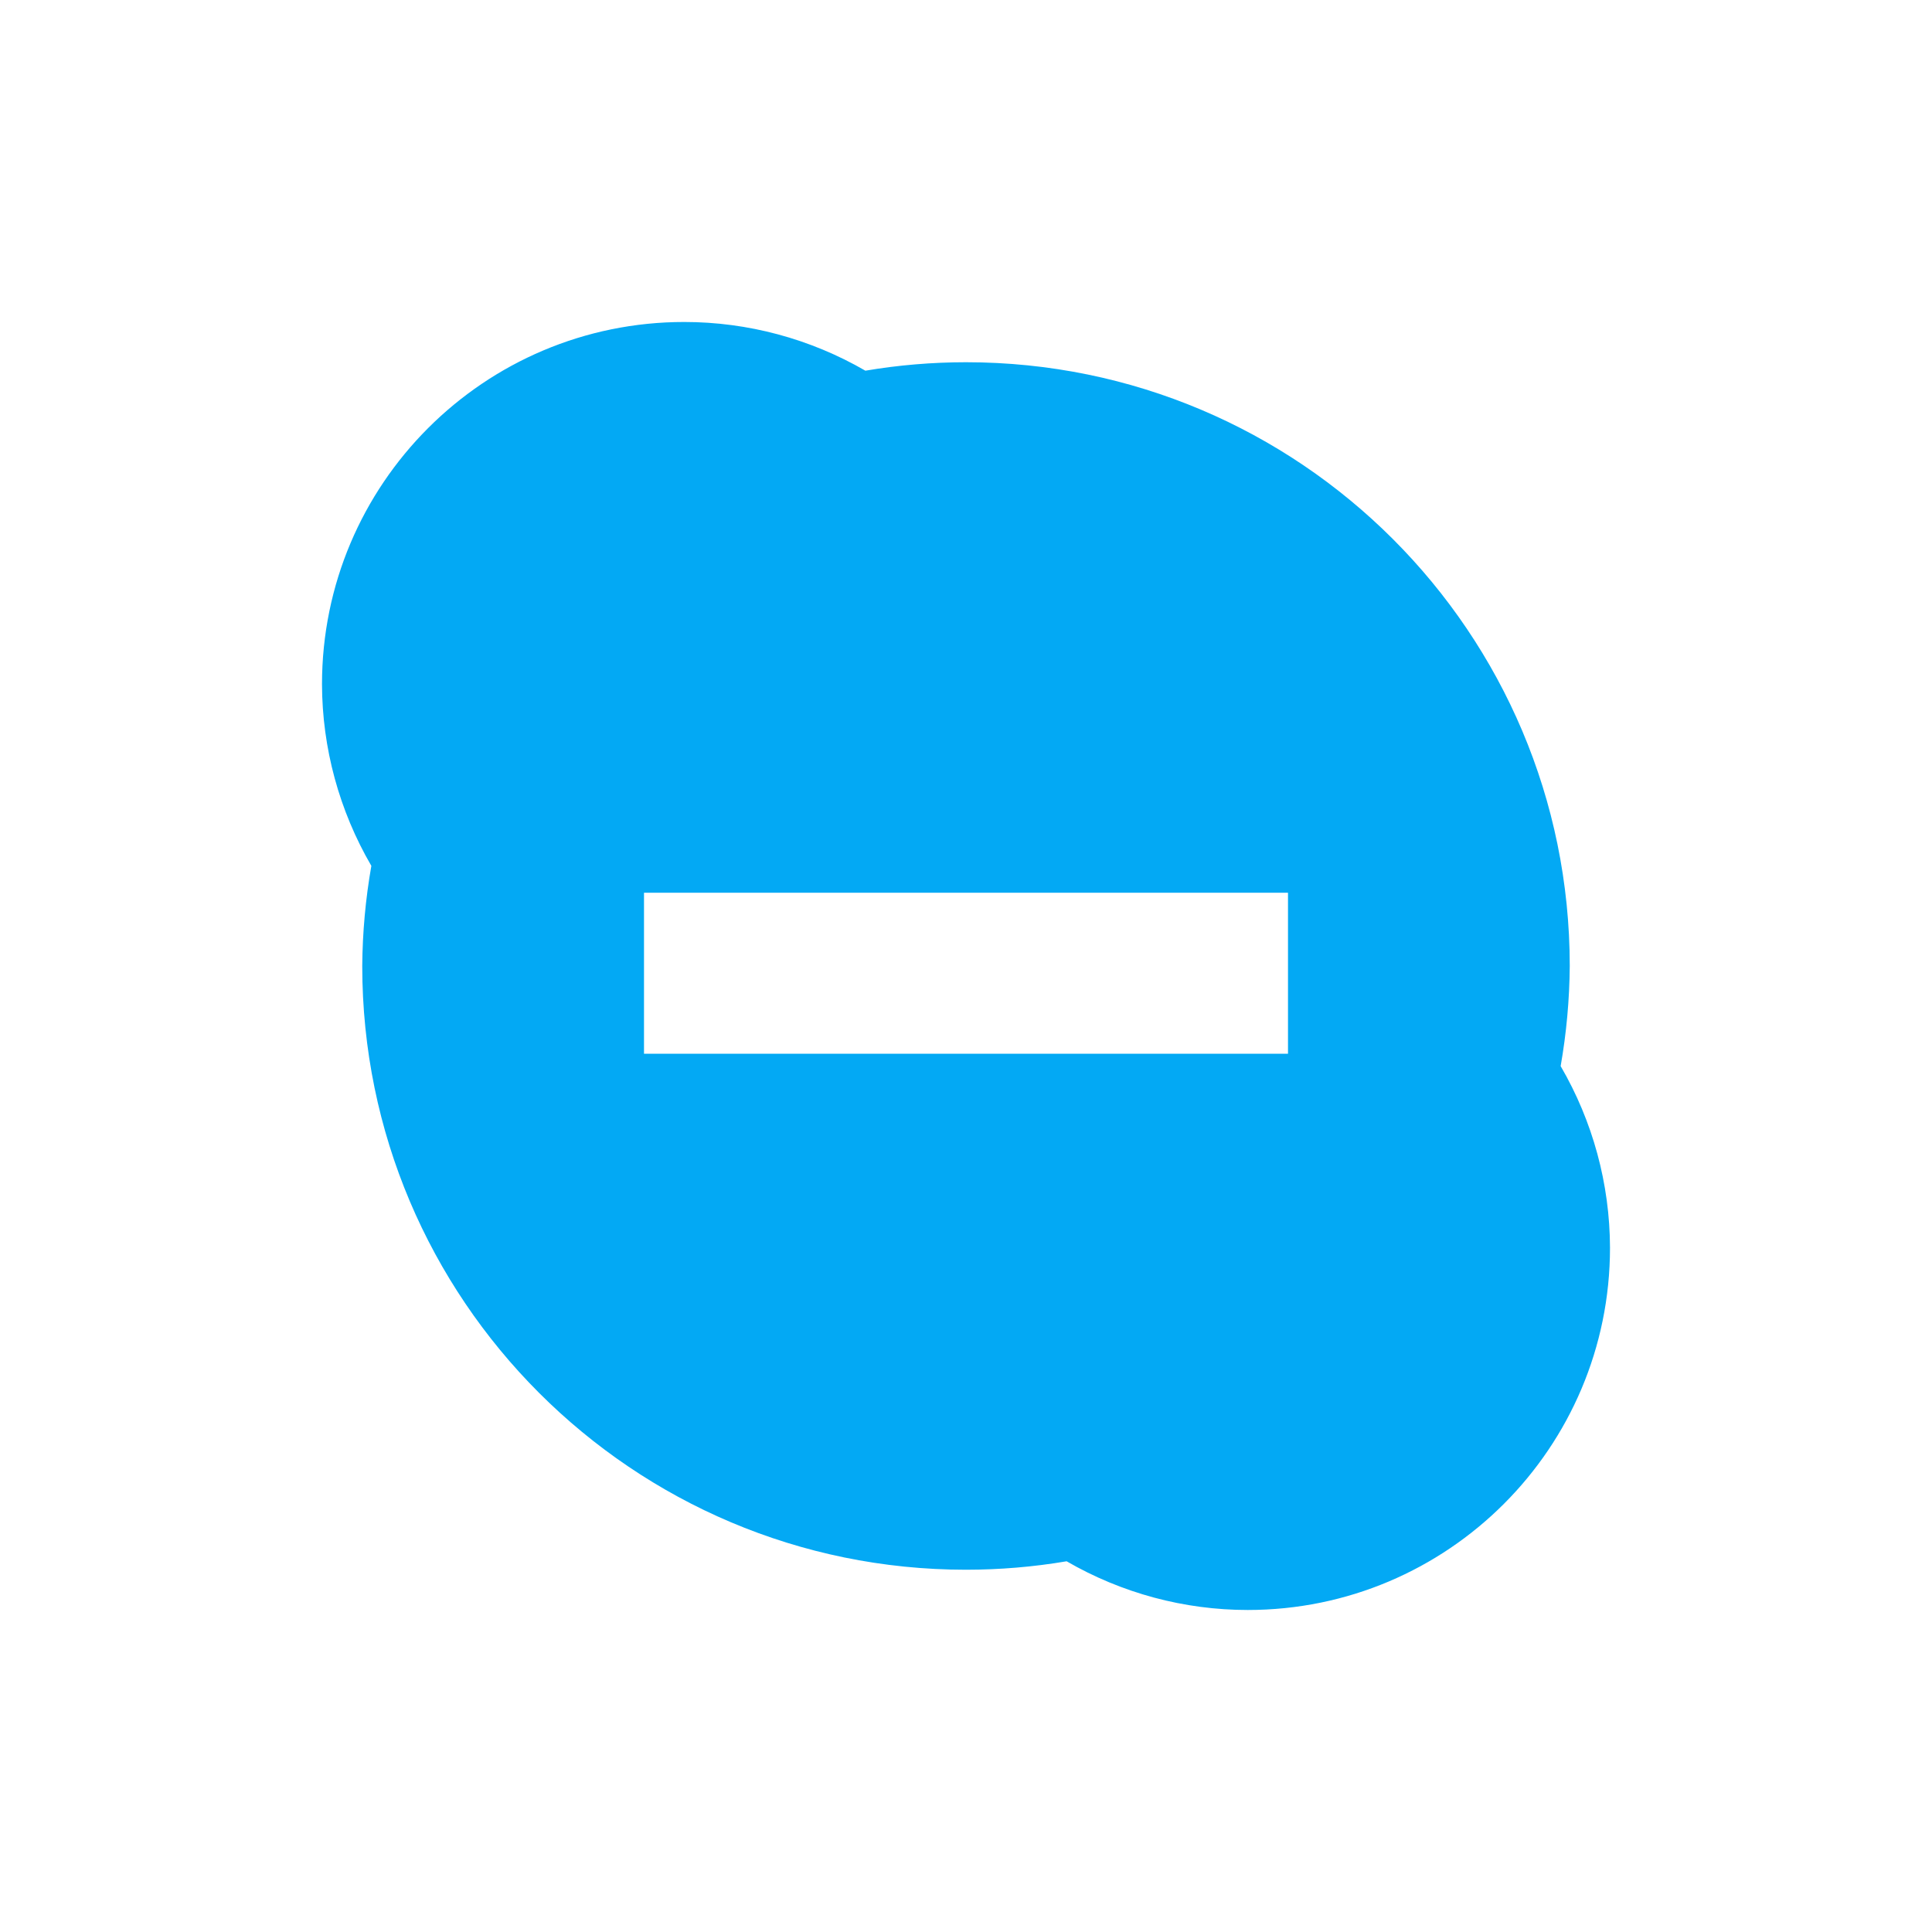
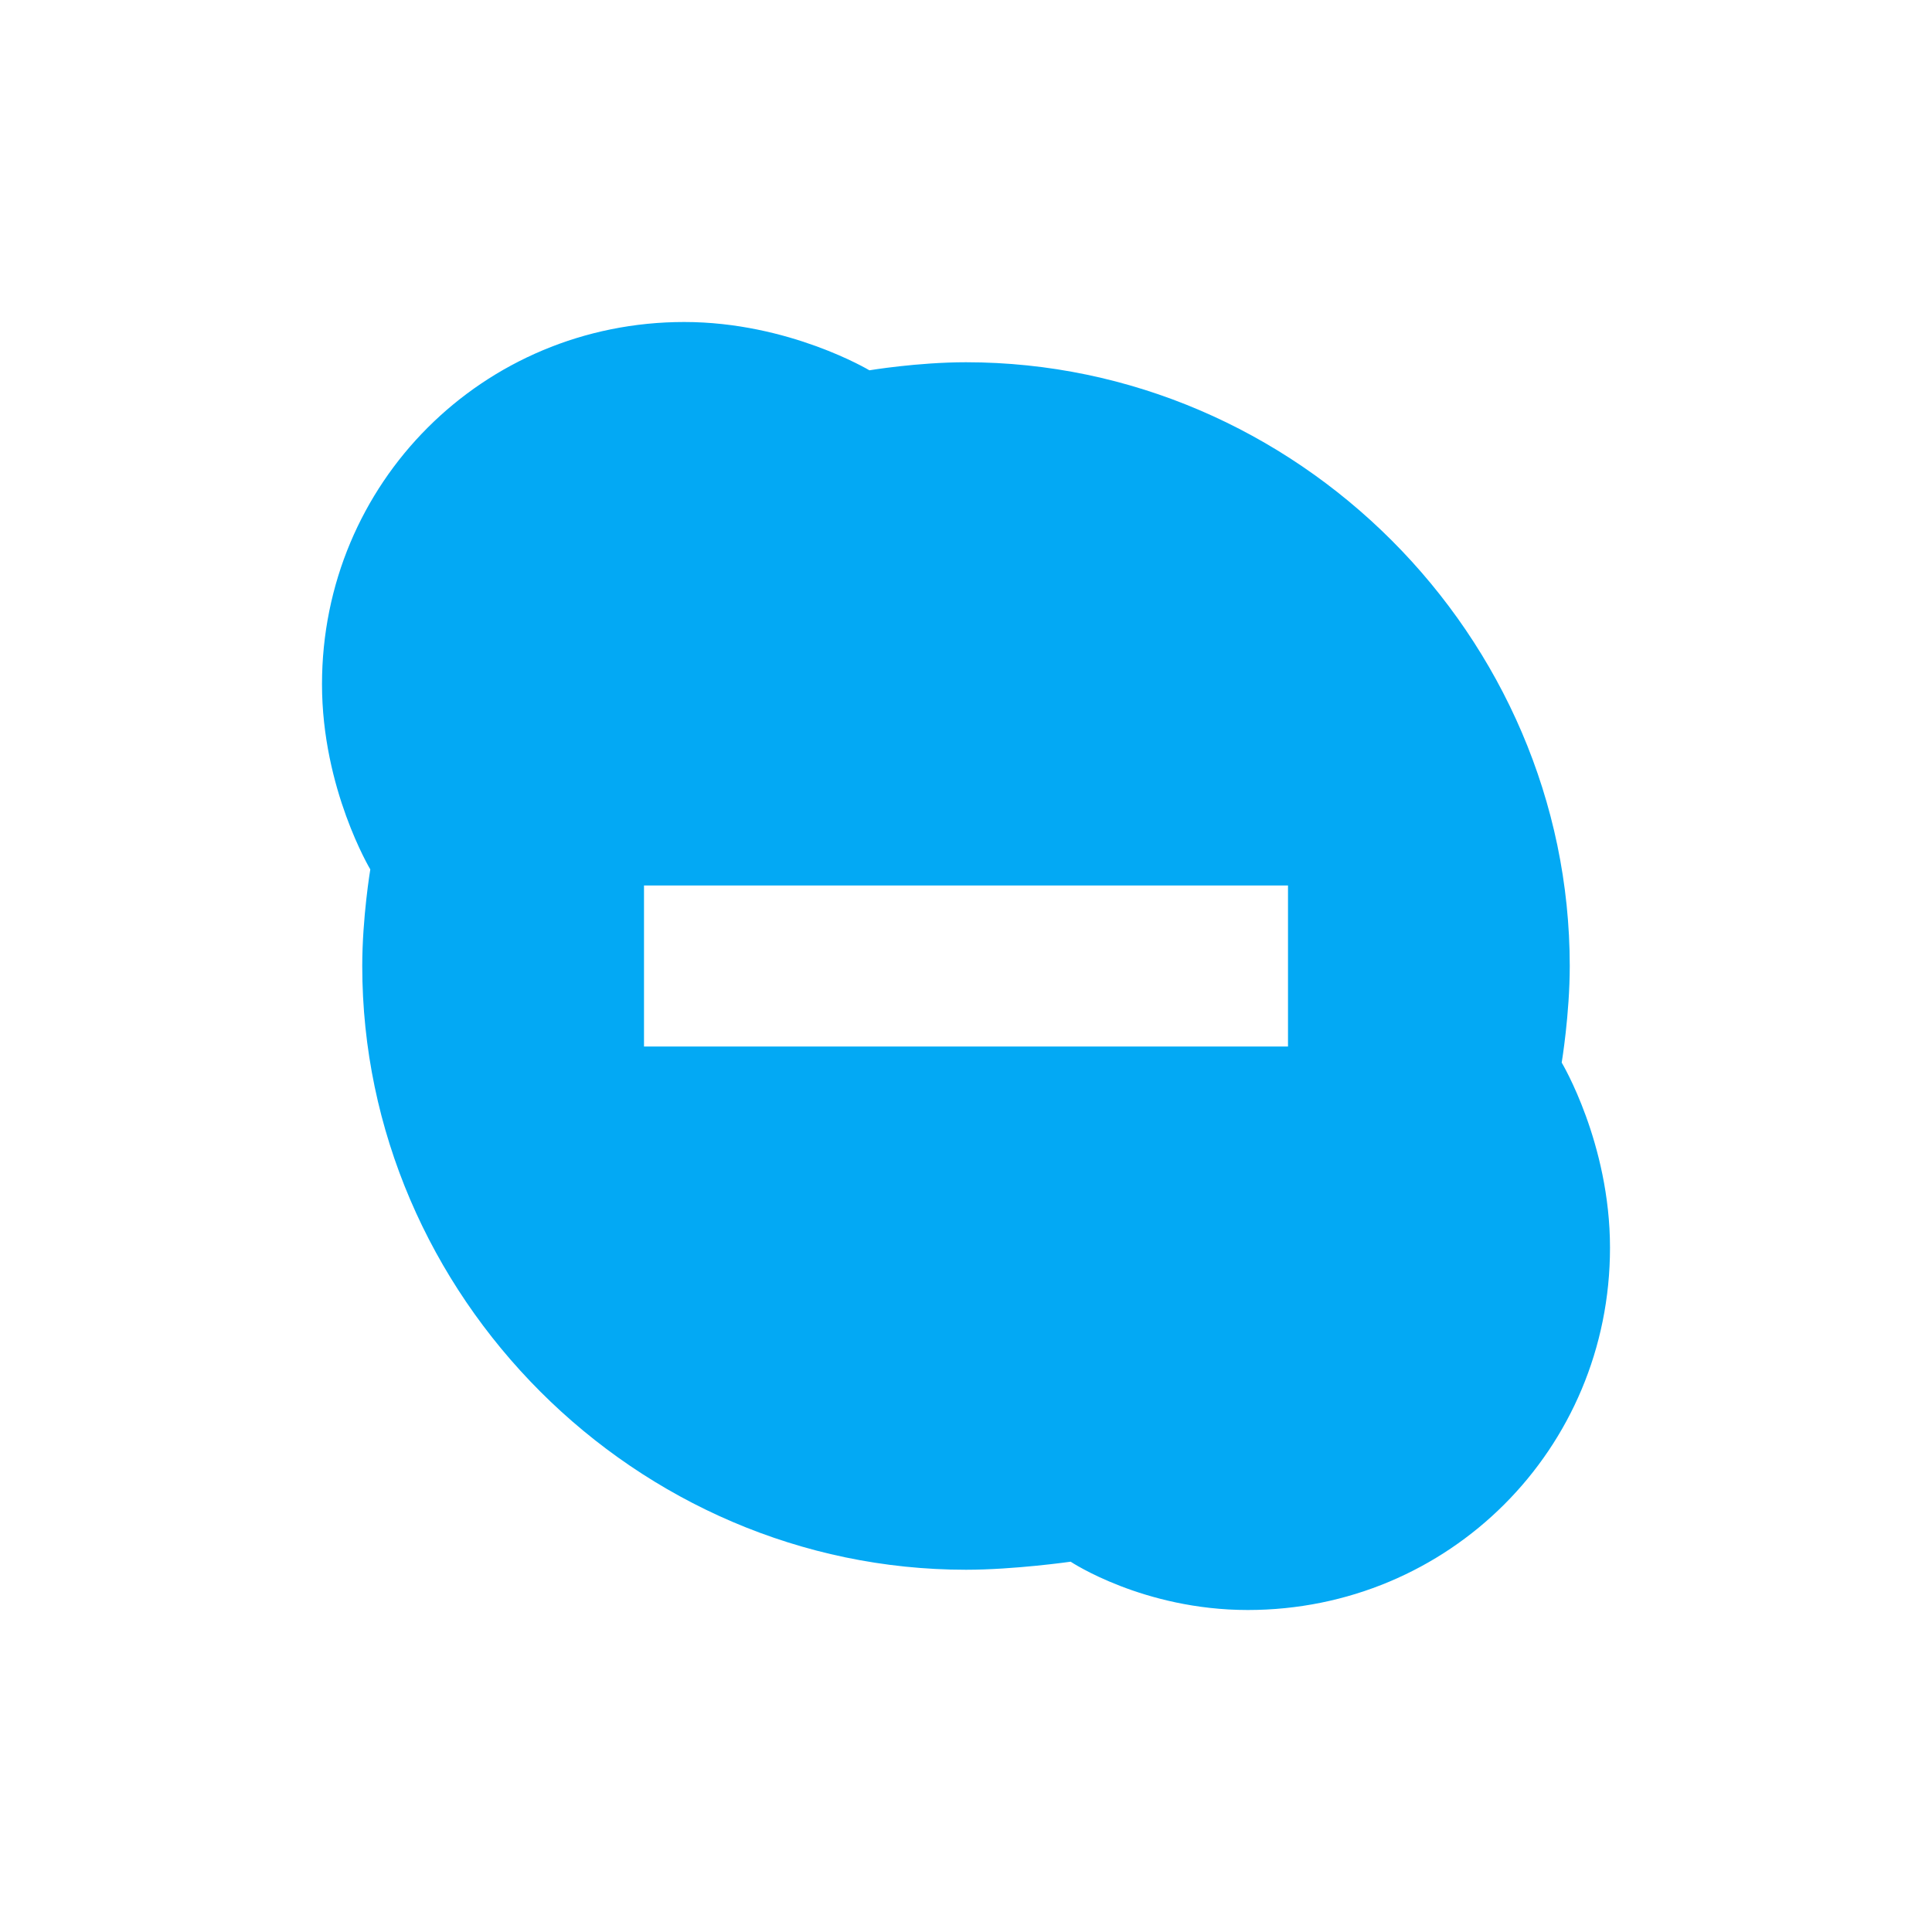
- <svg xmlns="http://www.w3.org/2000/svg" height="24" id="svg6530" version="1.1" viewBox="0 0 24 24" width="24">
-   <defs id="defs6532" />
-   <g id="layer1" transform="translate(-224,-908.3622)">
-     <path d="m 232.5,912.362 c -2.485,0 -4.5,2.015 -4.5,4.5 0.002,0.793 0.214,1.571 0.613,2.256 -0.072,0.411 -0.11,0.827 -0.113,1.244 0,4.142 3.358,7.5 7.5,7.5 0.419,-1.9e-4 0.837,-0.035 1.25,-0.105 0.684,0.396 1.46,0.605 2.25,0.605 2.485,0 4.5,-2.015 4.5,-4.5 -0.002,-0.793 -0.214,-1.571 -0.613,-2.256 0.072,-0.411 0.11,-0.827 0.113,-1.244 0,-4.142 -3.358,-7.5 -7.5,-7.5 -0.419,1.8e-4 -0.837,0.035 -1.25,0.105 -0.684,-0.396 -1.46,-0.605 -2.25,-0.605 z m -0.5,7.09 8,0 0,2 -8,0 z" id="path5186" style="opacity:1;fill:#03a9f4;fill-opacity:1;stroke:none;stroke-width:2;stroke-miterlimit:4;stroke-dasharray:none;stroke-opacity:1" />
-   </g>
-   <g id="layer2" transform="translate(-224,-456)" />
+ <svg xmlns="http://www.w3.org/2000/svg" height="24" width="24">
+   <path d="m8.5 4c-2.5 0-4.5 2-4.5 4.5 0 1.3.6 2.3.6 2.3s-.1.6-.1 1.2c0 4.1 3.4 7.5 7.5 7.5.6 0 1.3-.1 1.3-.1s.9.6 2.2.6c2.5 0 4.5-2 4.5-4.5 0-1.3-.6-2.3-.6-2.3s.1-.6.1-1.2c0-4.1-3.4-7.5-7.5-7.5-.6 0-1.2.1-1.2.1s-1-.6-2.3-.6zm-.5 7h8v2h-8z" fill="#03a9f4" />
</svg>
